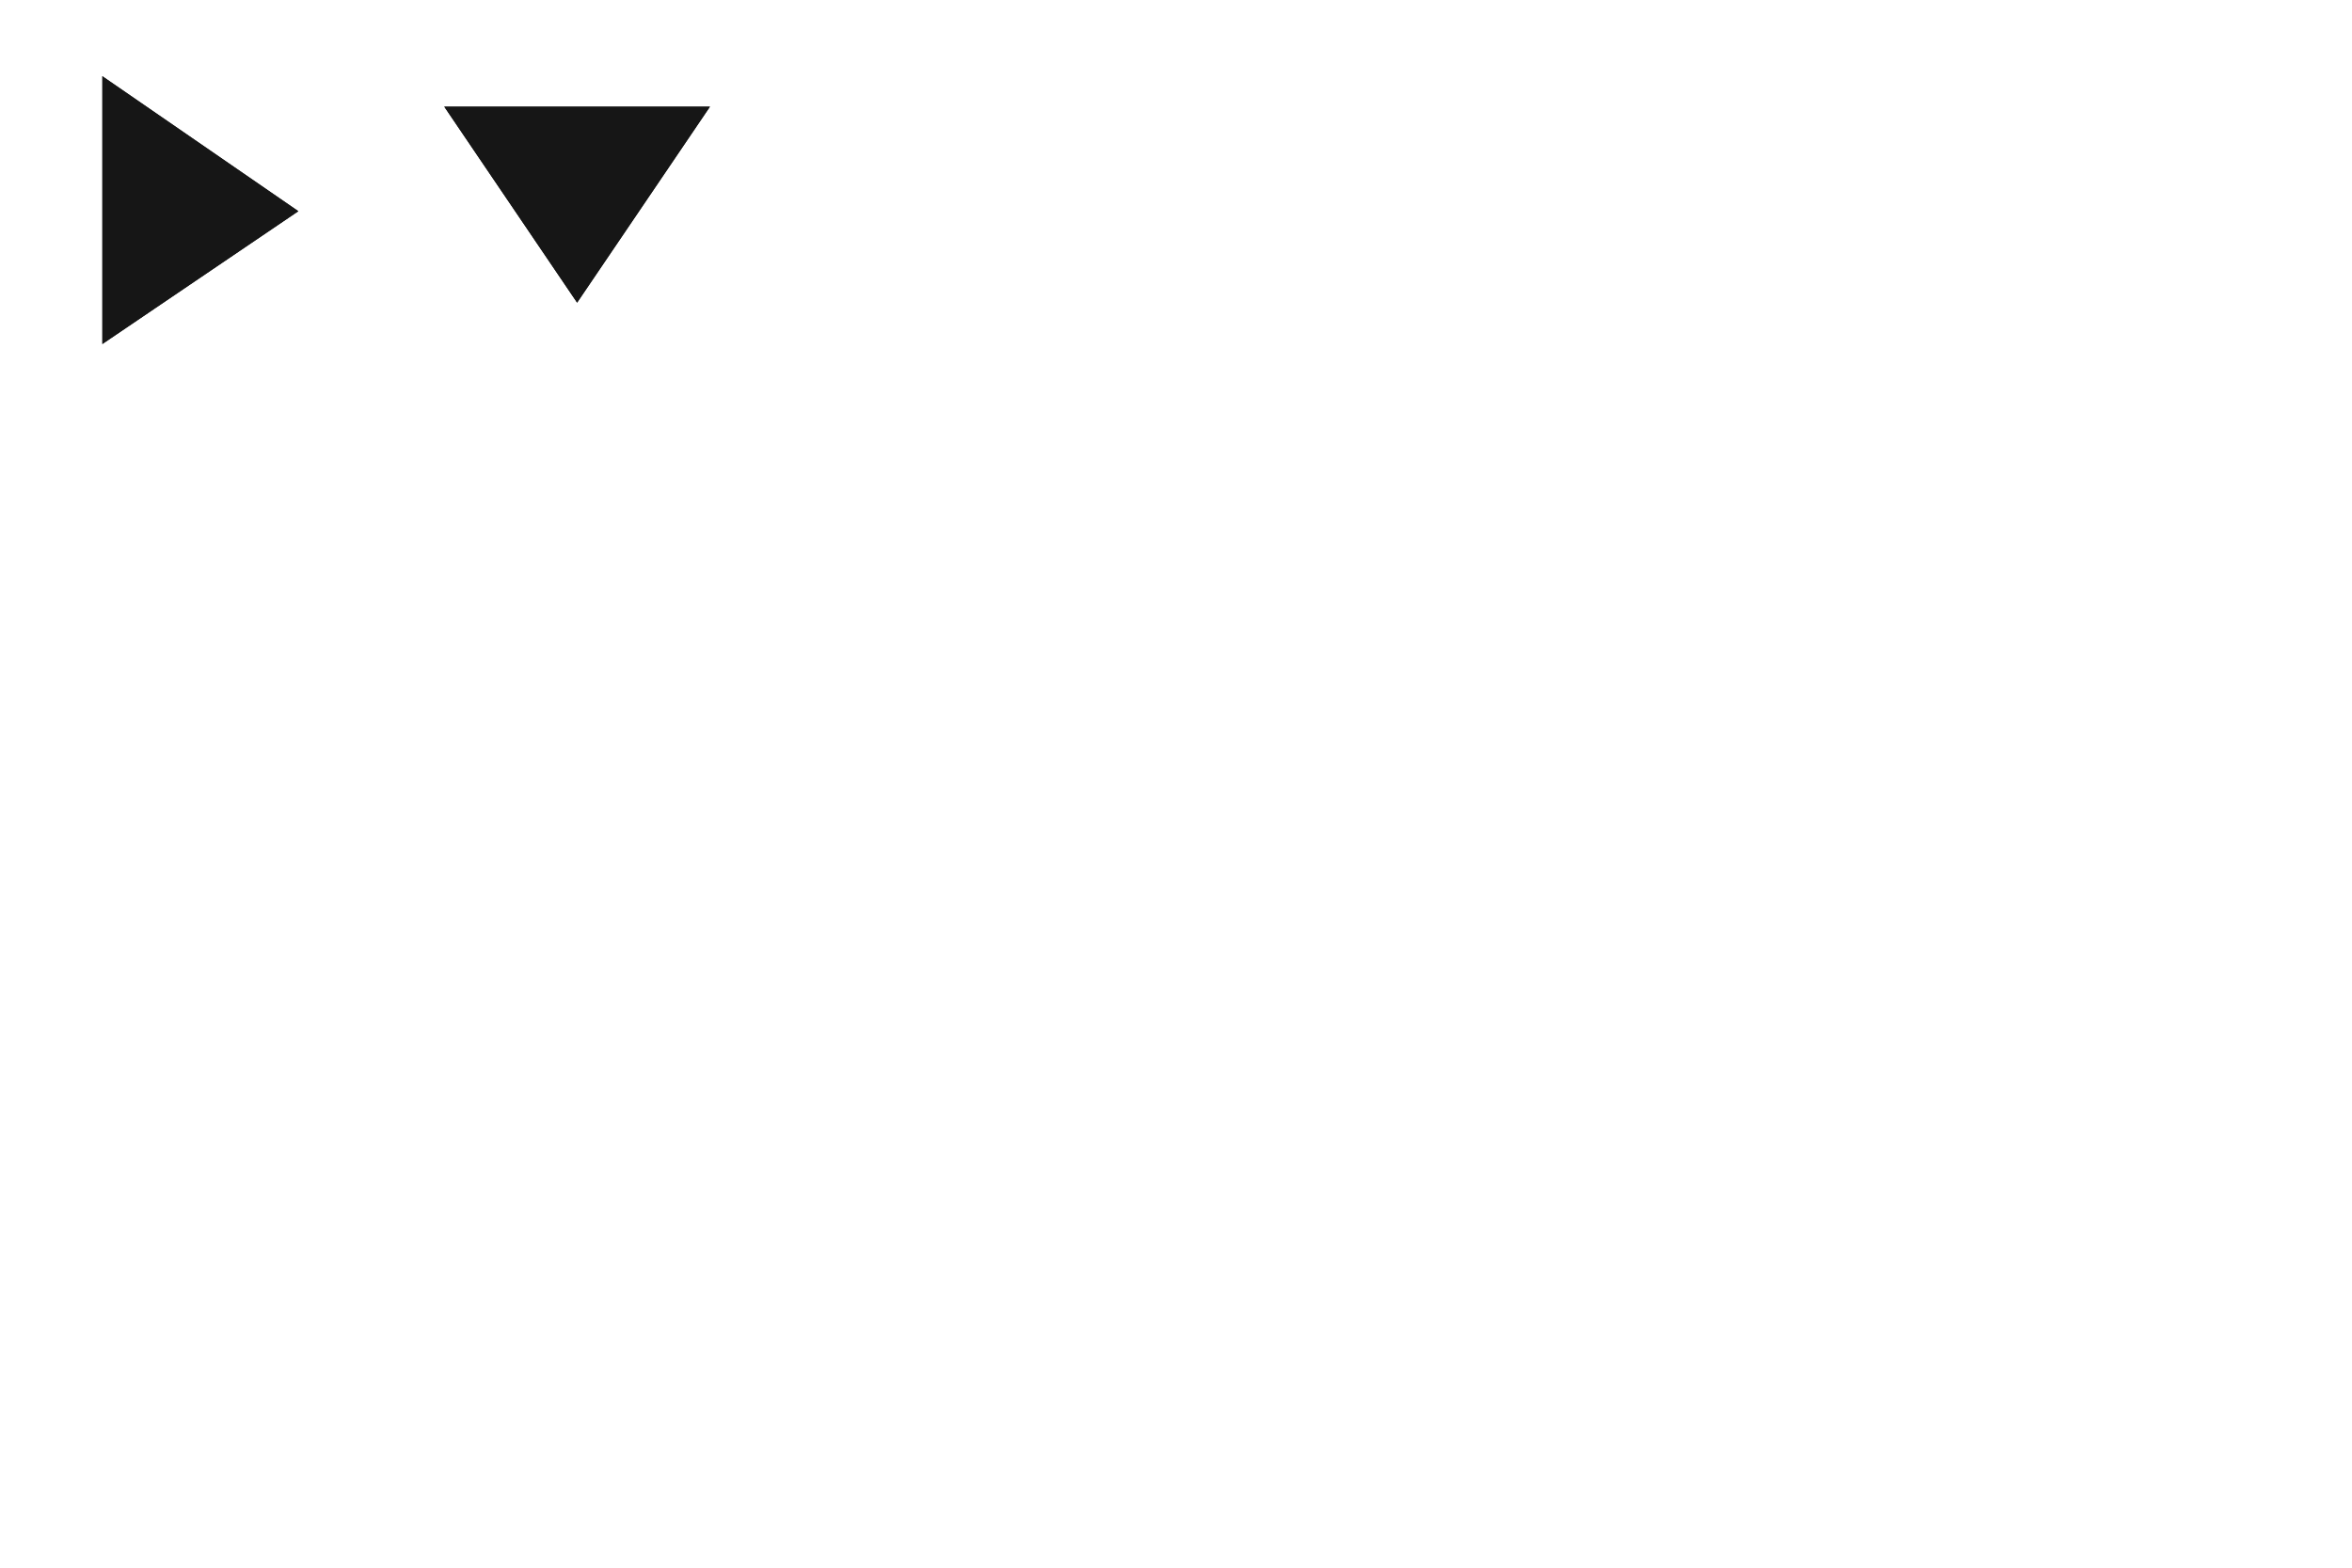
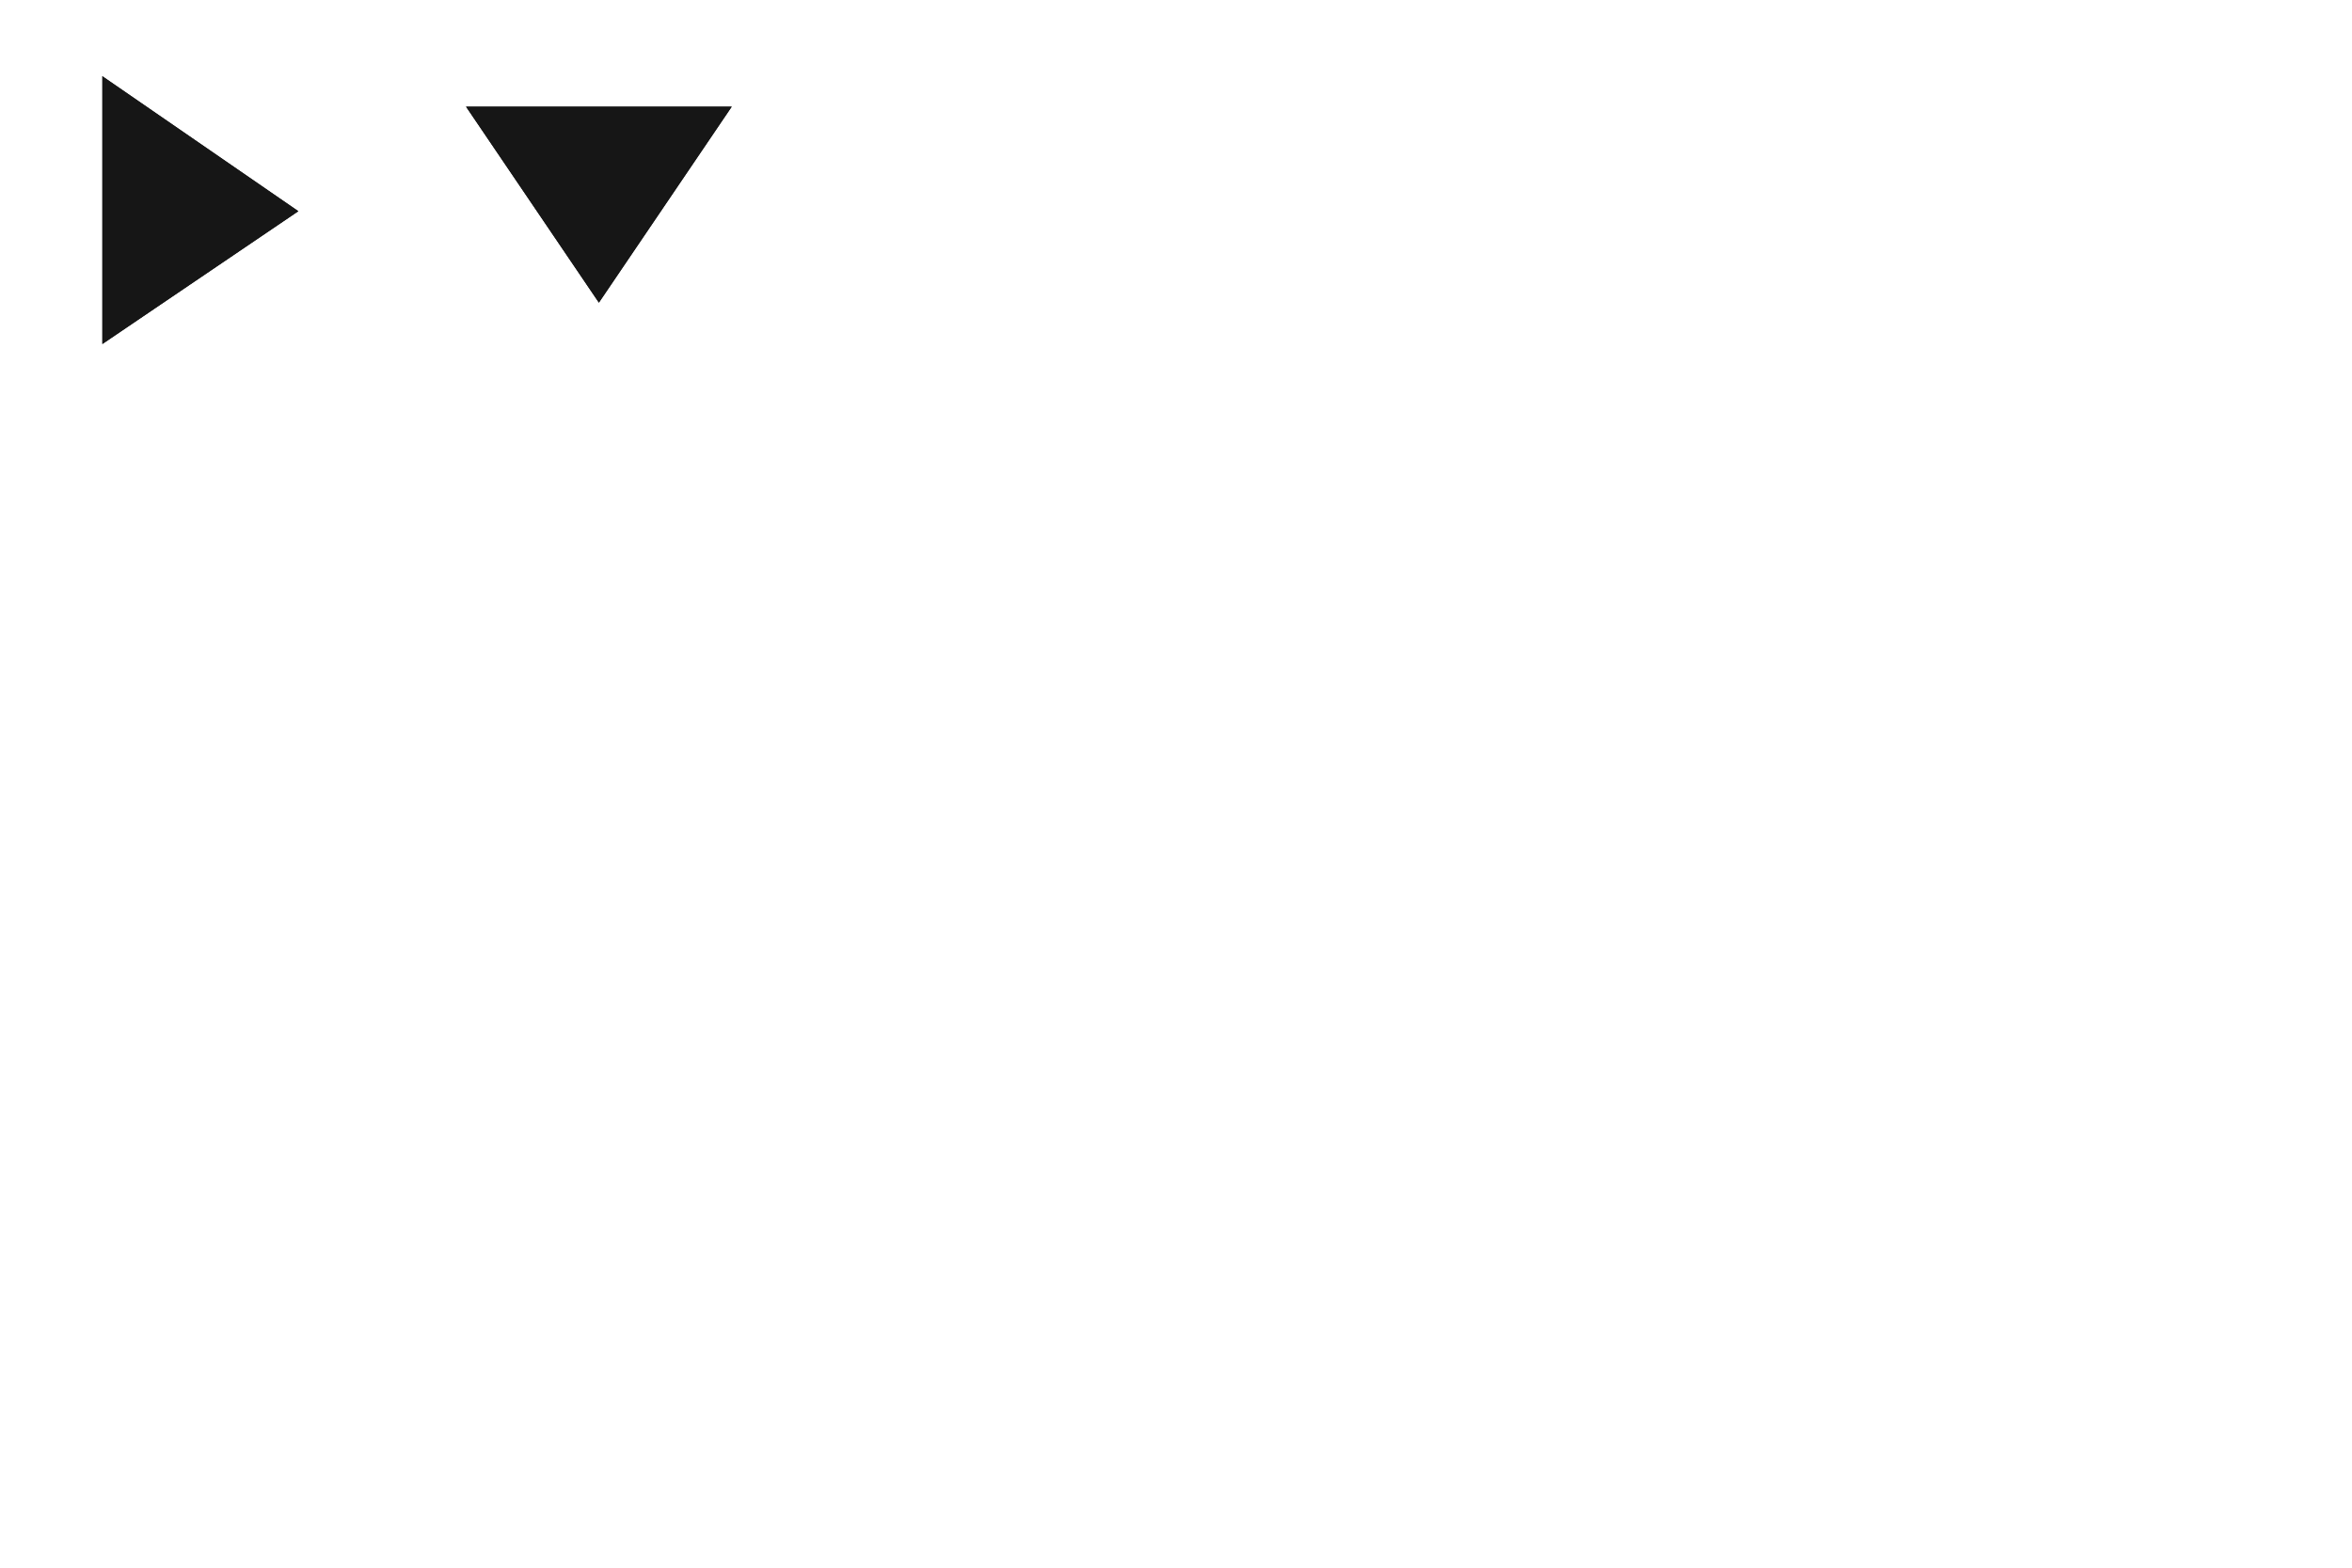
<svg xmlns="http://www.w3.org/2000/svg" xmlns:xlink="http://www.w3.org/1999/xlink" version="1.1" id="Layer_1" x="0px" y="0px" width="108px" height="72px" viewBox="0 0 108 72" style="enable-background:new 0 0 108 72;" xml:space="preserve">
-   <style type="text/css">
+   <defs id="defs32">
+ 	
+ 	
+ </defs>
+   <style type="text/css" id="style2">
	.st0{clip-path:url(#SVGID_1_);fill:#161616;}
	.st1{clip-path:url(#SVGID_2_);fill:#161616;}
</style>
-   <g>
-     <g id="g3117_3_">
-       <g>
-         <defs>
-           <polygon id="SVGID_774_" points="20.4,4.9 32.6,4.9 26.5,13.9     " />
-         </defs>
-         <use xlink:href="#SVGID_774_" style="overflow:visible;fill:#161616;" />
-         <clipPath id="SVGID_1_">
-           <use xlink:href="#SVGID_774_" style="overflow:visible;" />
-         </clipPath>
-         <rect id="rect3138_3_" x="20.4" y="4.9" class="st0" width="12.3" height="9" />
-       </g>
+   <g id="g3117_3_" transform="translate(1)">
+     <g id="g14">
+       <defs id="defs6">
+         <polygon points="32.6,4.9 26.5,13.9 20.4,4.9 " id="SVGID_774_" />
+       </defs>
+       <use height="100%" width="100%" y="0" x="0" id="use8" style="overflow:visible;fill:#161616" xlink:href="#SVGID_774_" />
+       <clipPath id="SVGID_1_">
+         <use height="100%" width="100%" y="0" x="0" id="use10" style="overflow:visible" xlink:href="#SVGID_774_" />
+       </clipPath>
+       <rect style="fill:#161616" clip-path="url(#SVGID_1_)" height="9" width="12.3" class="st0" y="4.9" x="20.4" id="rect3138_3_" />
    </g>
-     <g id="g3140_3_">
-       <g>
-         <defs>
-           <polygon id="SVGID_773_" points="4.7,3.5 13.7,9.7 4.7,15.8     " />
-         </defs>
-         <use xlink:href="#SVGID_773_" style="overflow:visible;fill:#161616;" />
-         <clipPath id="SVGID_2_">
-           <use xlink:href="#SVGID_773_" style="overflow:visible;" />
-         </clipPath>
-         <rect id="rect3161_3_" x="4.7" y="3.5" class="st1" width="9" height="12.3" />
-       </g>
+   </g>
+   <g id="g3140_3_">
+     <g id="g26">
+       <defs id="defs18">
+         <polygon points="4.7,15.8 4.7,3.5 13.7,9.7 " id="SVGID_773_" />
+       </defs>
+       <use height="100%" width="100%" y="0" x="0" id="use20" style="overflow:visible;fill:#161616" xlink:href="#SVGID_773_" />
+       <clipPath id="SVGID_2_">
+         <use height="100%" width="100%" y="0" x="0" id="use22" style="overflow:visible" xlink:href="#SVGID_773_" />
+       </clipPath>
+       <rect style="fill:#161616" clip-path="url(#SVGID_2_)" height="12.3" width="9" class="st1" y="3.5" x="4.7" id="rect3161_3_" />
    </g>
  </g>
</svg>
